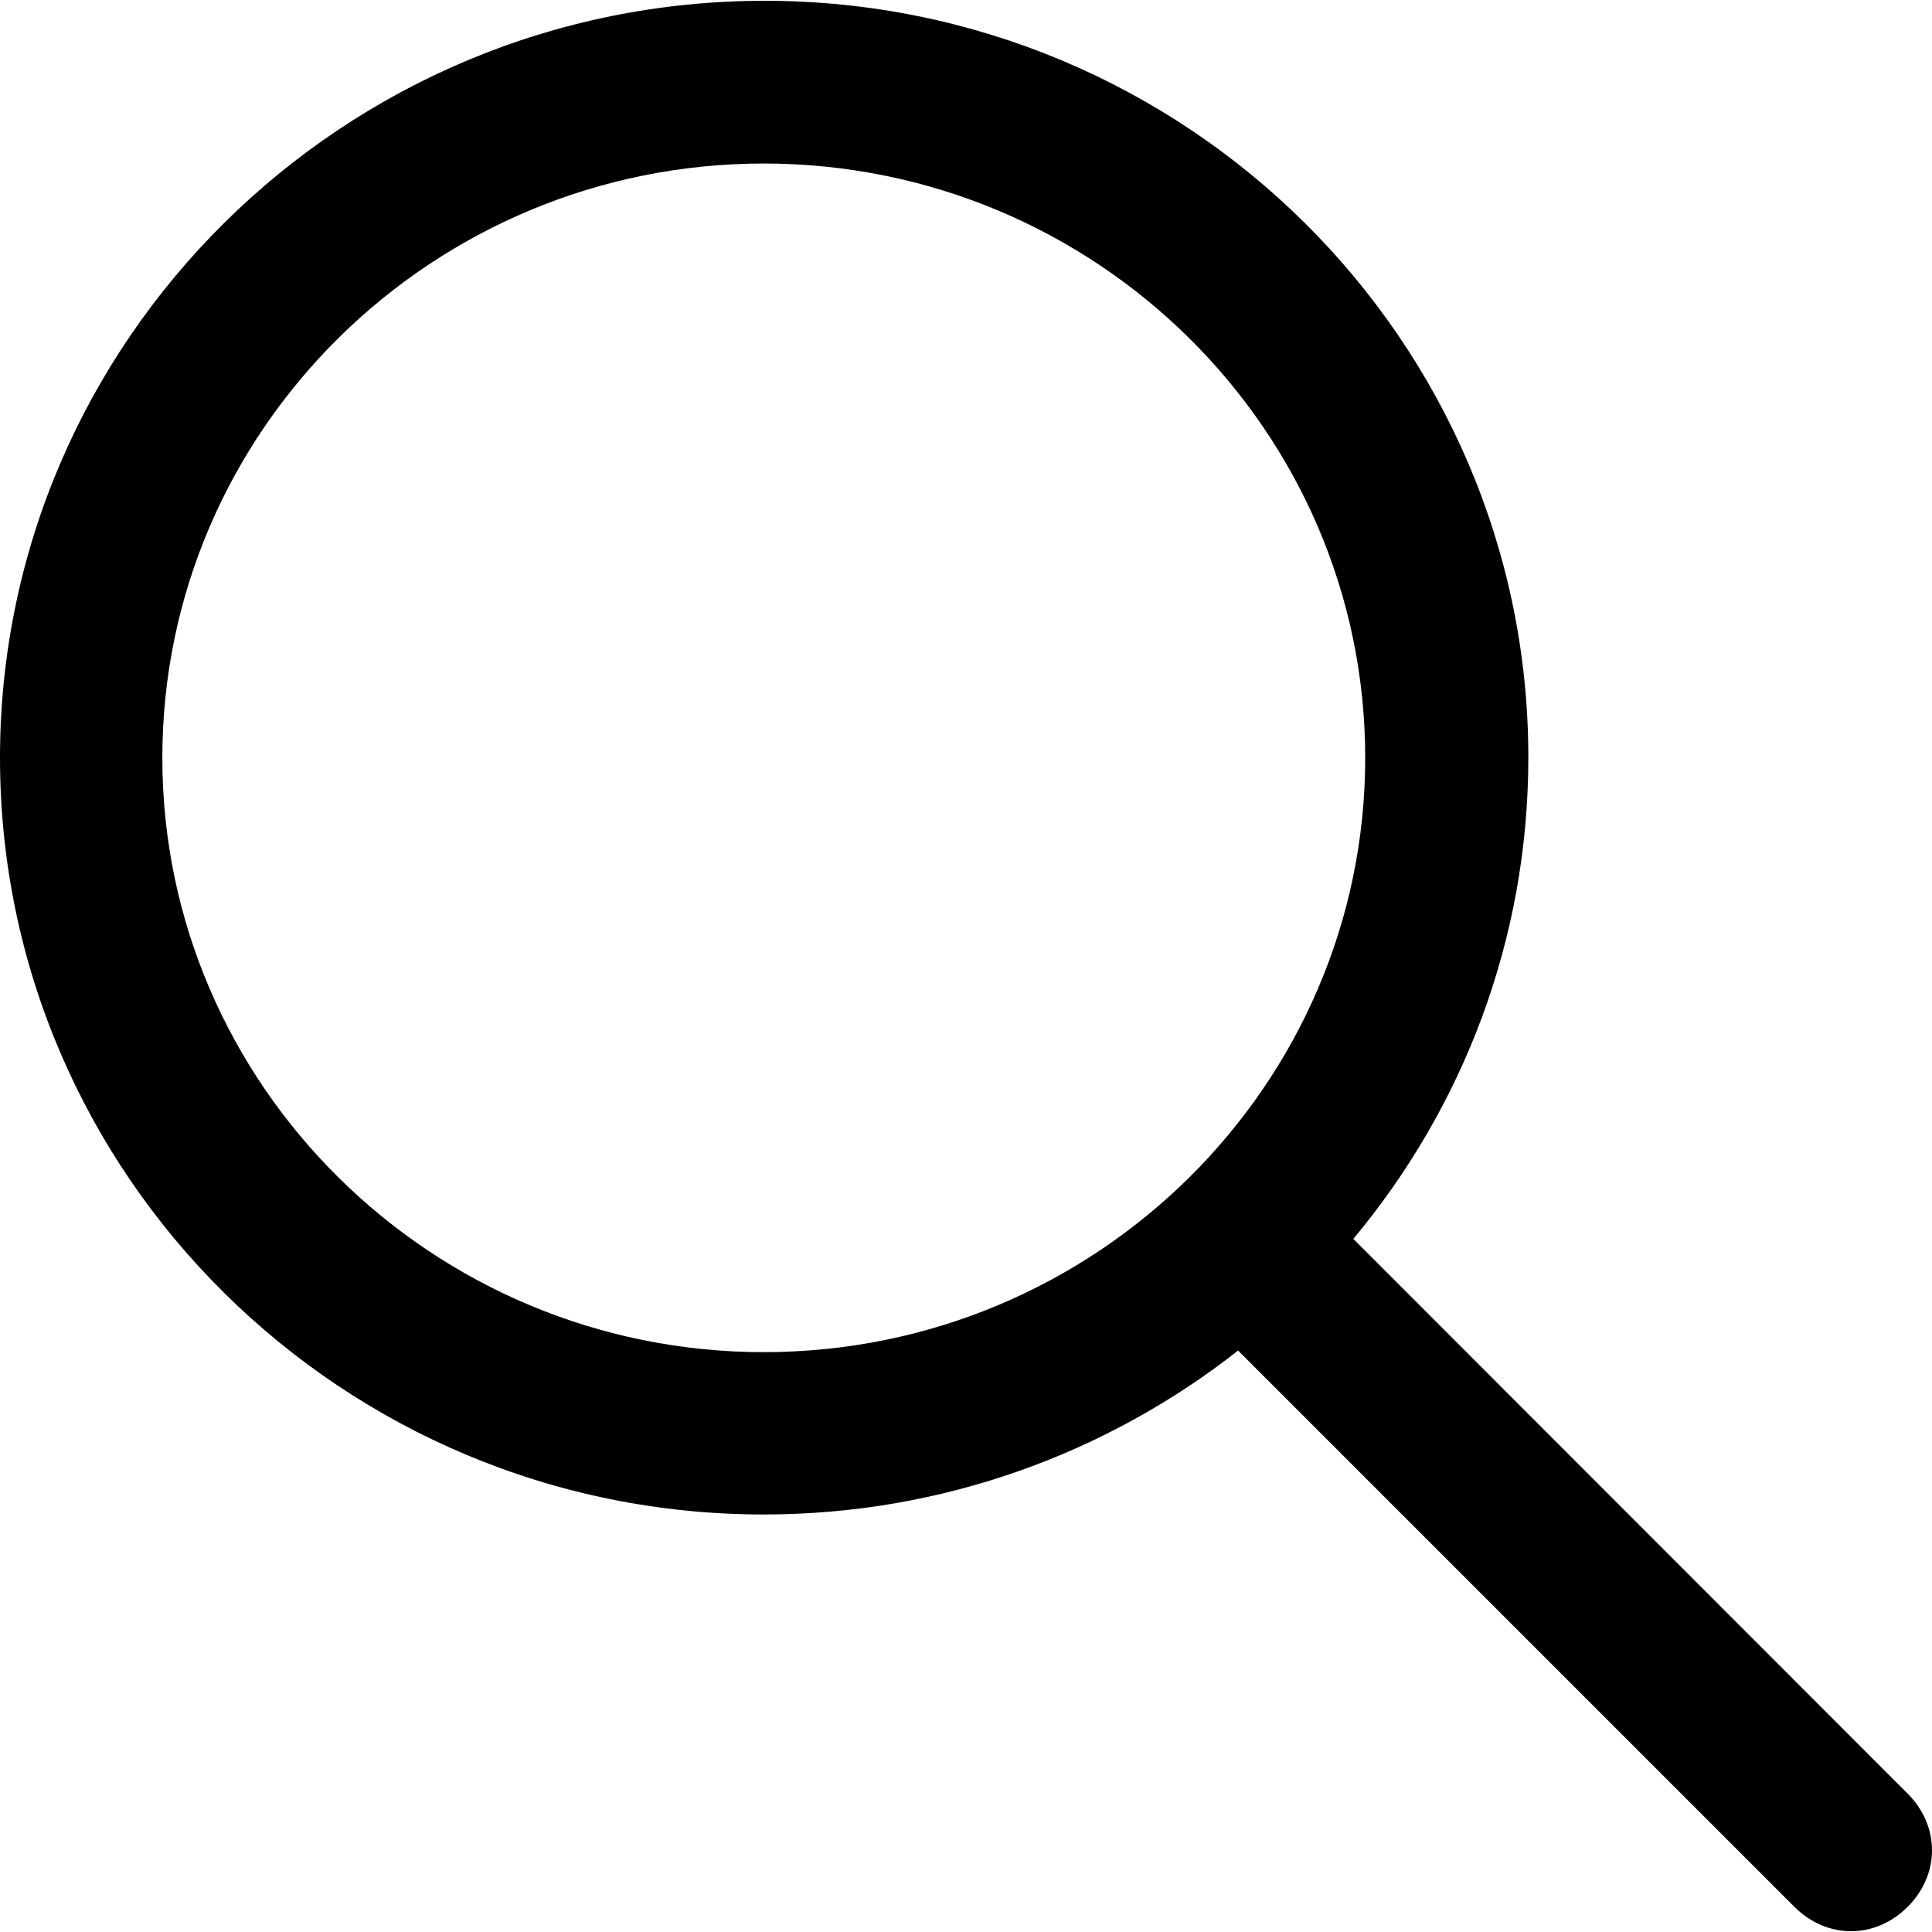
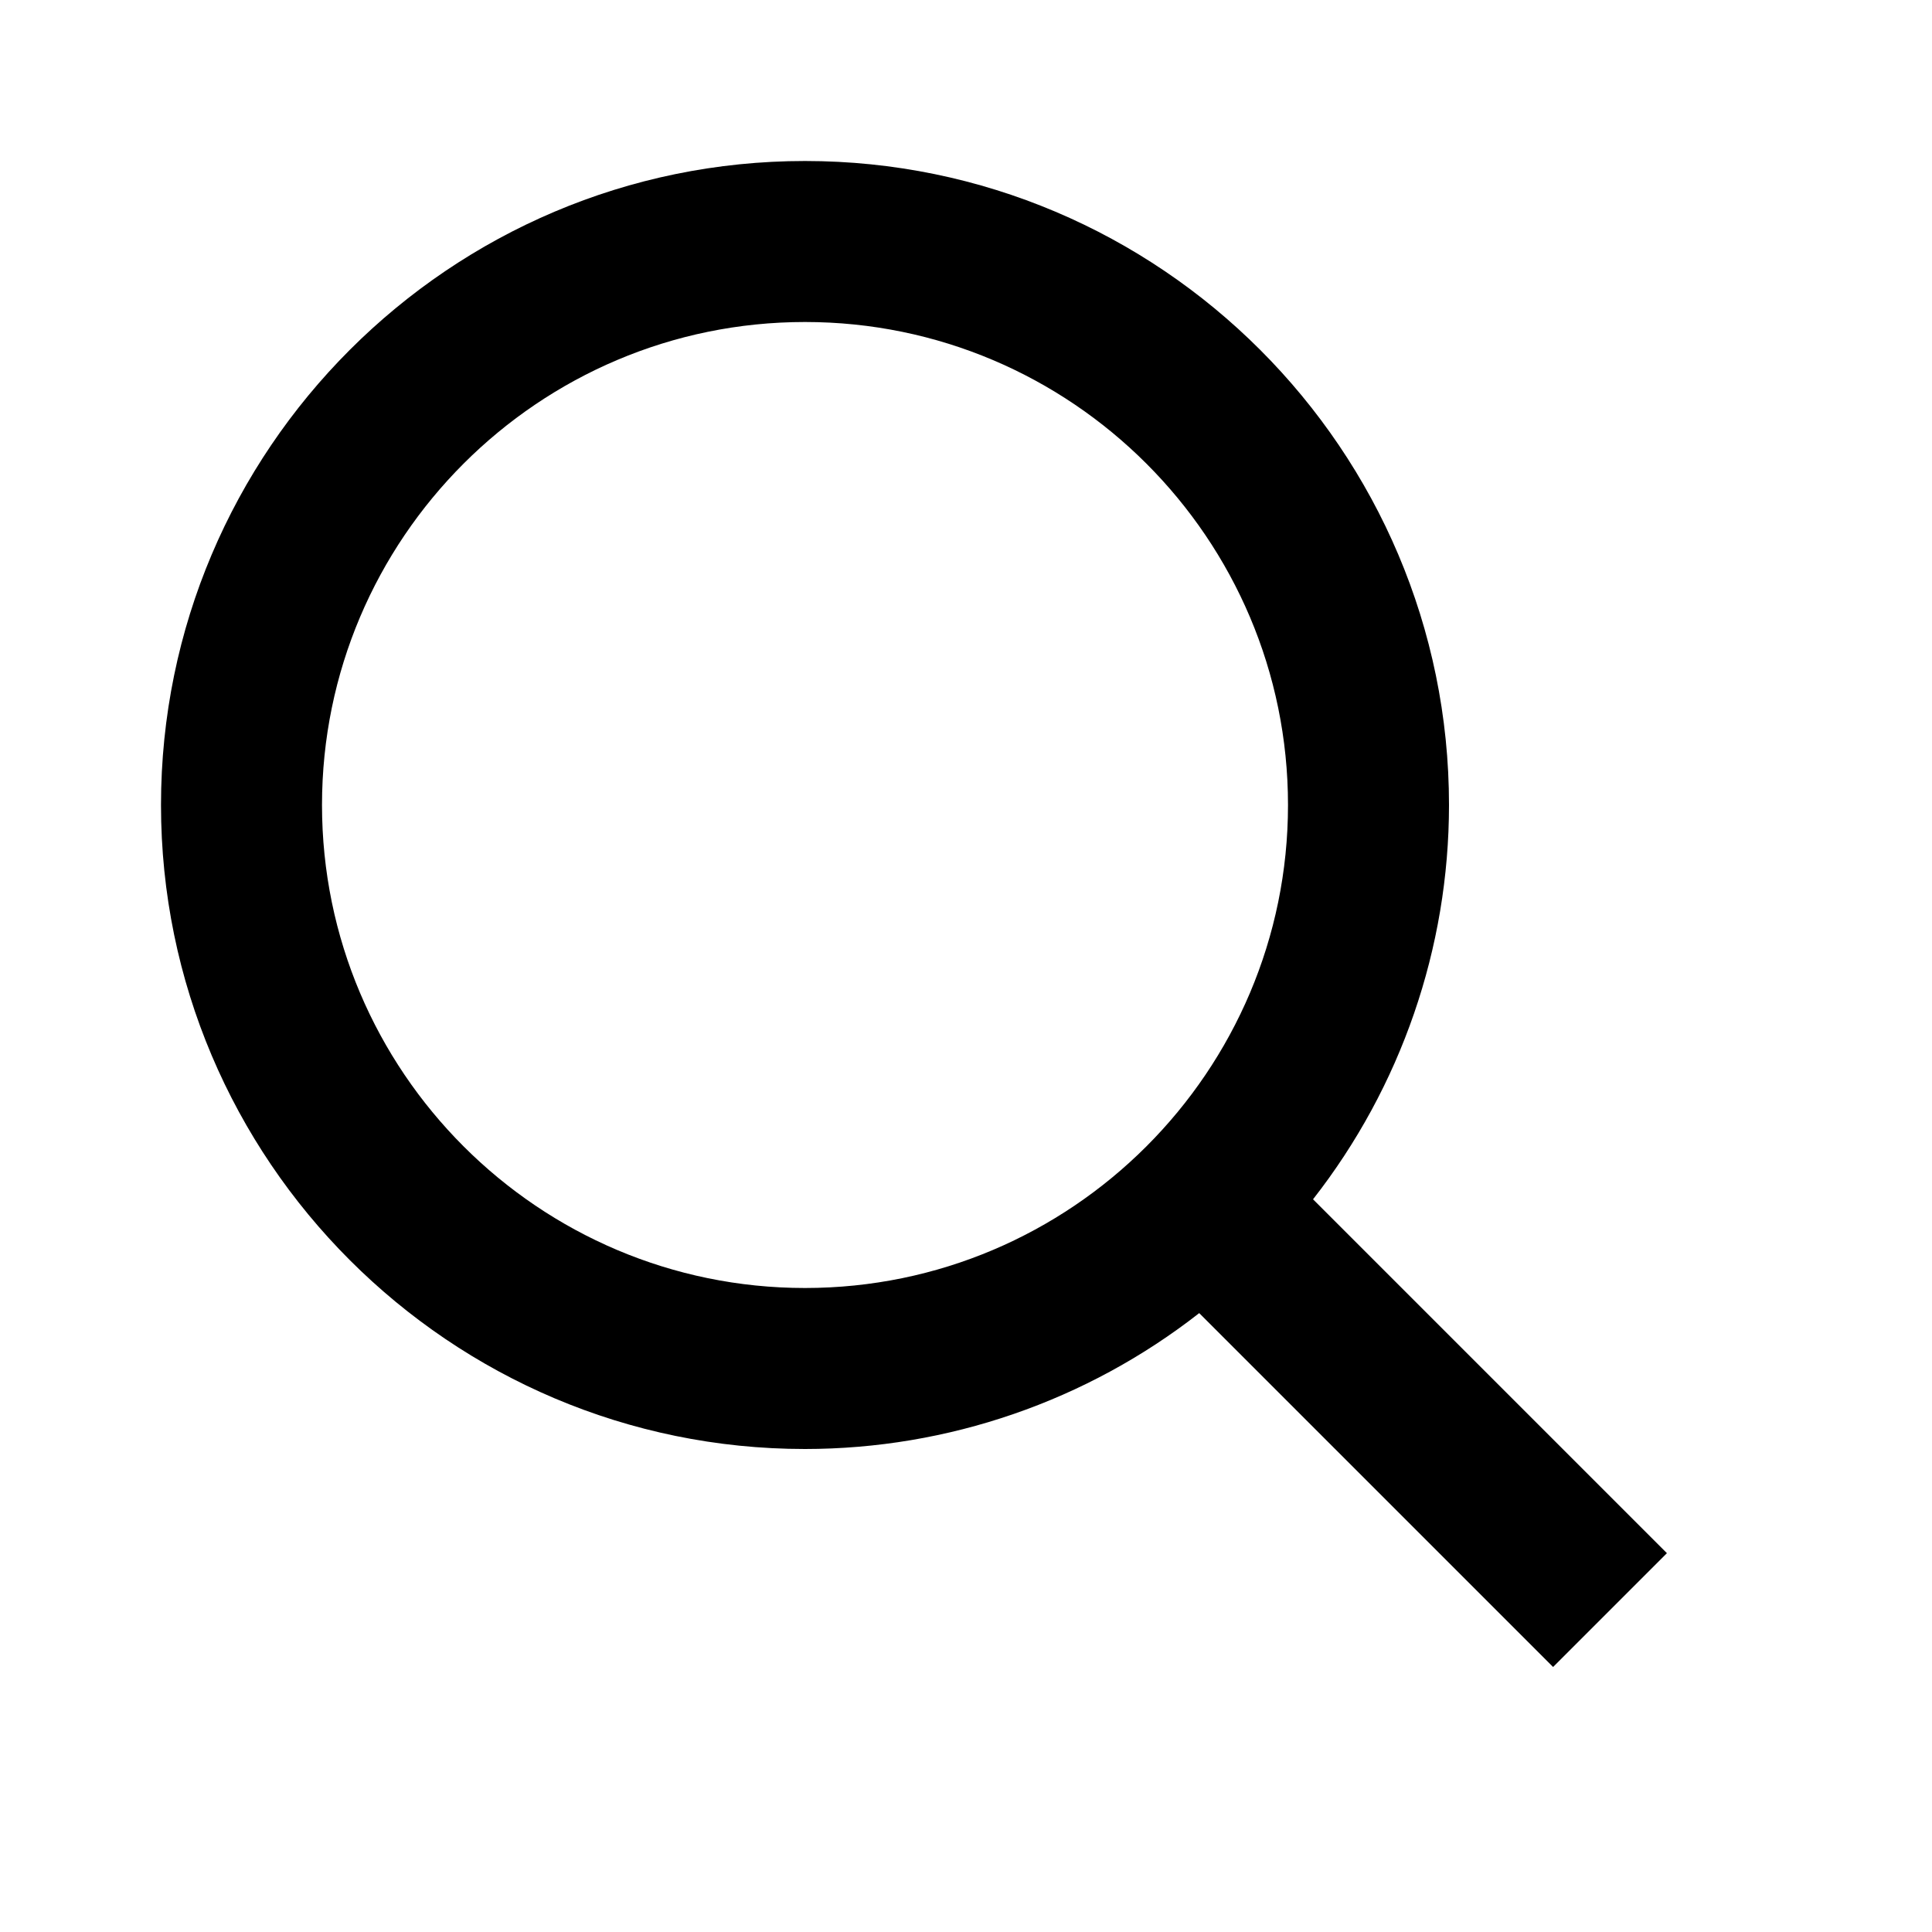
- <svg xmlns="http://www.w3.org/2000/svg" version="1.1" id="Capa_1" x="0px" y="0px" viewBox="0 0 487.95 487.95" style="enable-background:new 0 0 487.95 487.95;" xml:space="preserve">
-   <g>
-     <g>
-       <path d="M481.8,453l-140-140.1c27.6-33.1,44.2-75.4,44.2-121.6C386,85.9,299.5,0.2,193.1,0.2S0,86,0,191.4s86.5,191.1,192.9,191.1    c45.2,0,86.8-15.5,119.8-41.4l140.5,140.5c8.2,8.2,20.4,8.2,28.6,0C490,473.4,490,461.2,481.8,453z M41,191.4    c0-82.8,68.2-150.1,151.9-150.1s151.9,67.3,151.9,150.1s-68.2,150.1-151.9,150.1S41,274.1,41,191.4z" />
-     </g>
-   </g>
-   <g>
- </g>
-   <g>
- </g>
-   <g>
- </g>
-   <g>
- </g>
-   <g>
- </g>
-   <g>
- </g>
-   <g>
- </g>
-   <g>
- </g>
-   <g>
- </g>
-   <g>
- </g>
-   <g>
- </g>
-   <g>
- </g>
-   <g>
- </g>
-   <g>
- </g>
-   <g>
- </g>
+ <svg xmlns="http://www.w3.org/2000/svg" width="24" height="24">
+   <path d="M10 18a7.952 7.952 0 0 0 4.897-1.688l4.396 4.396 1.414-1.414-4.396-4.396A7.952 7.952 0 0 0 18 10c0-4.411-3.589-8-8-8s-8 3.589-8 8 3.589 8 8 8zm0-14c3.309 0 6 2.691 6 6s-2.691 6-6 6-6-2.691-6-6 2.691-6 6-6z" />
</svg>
